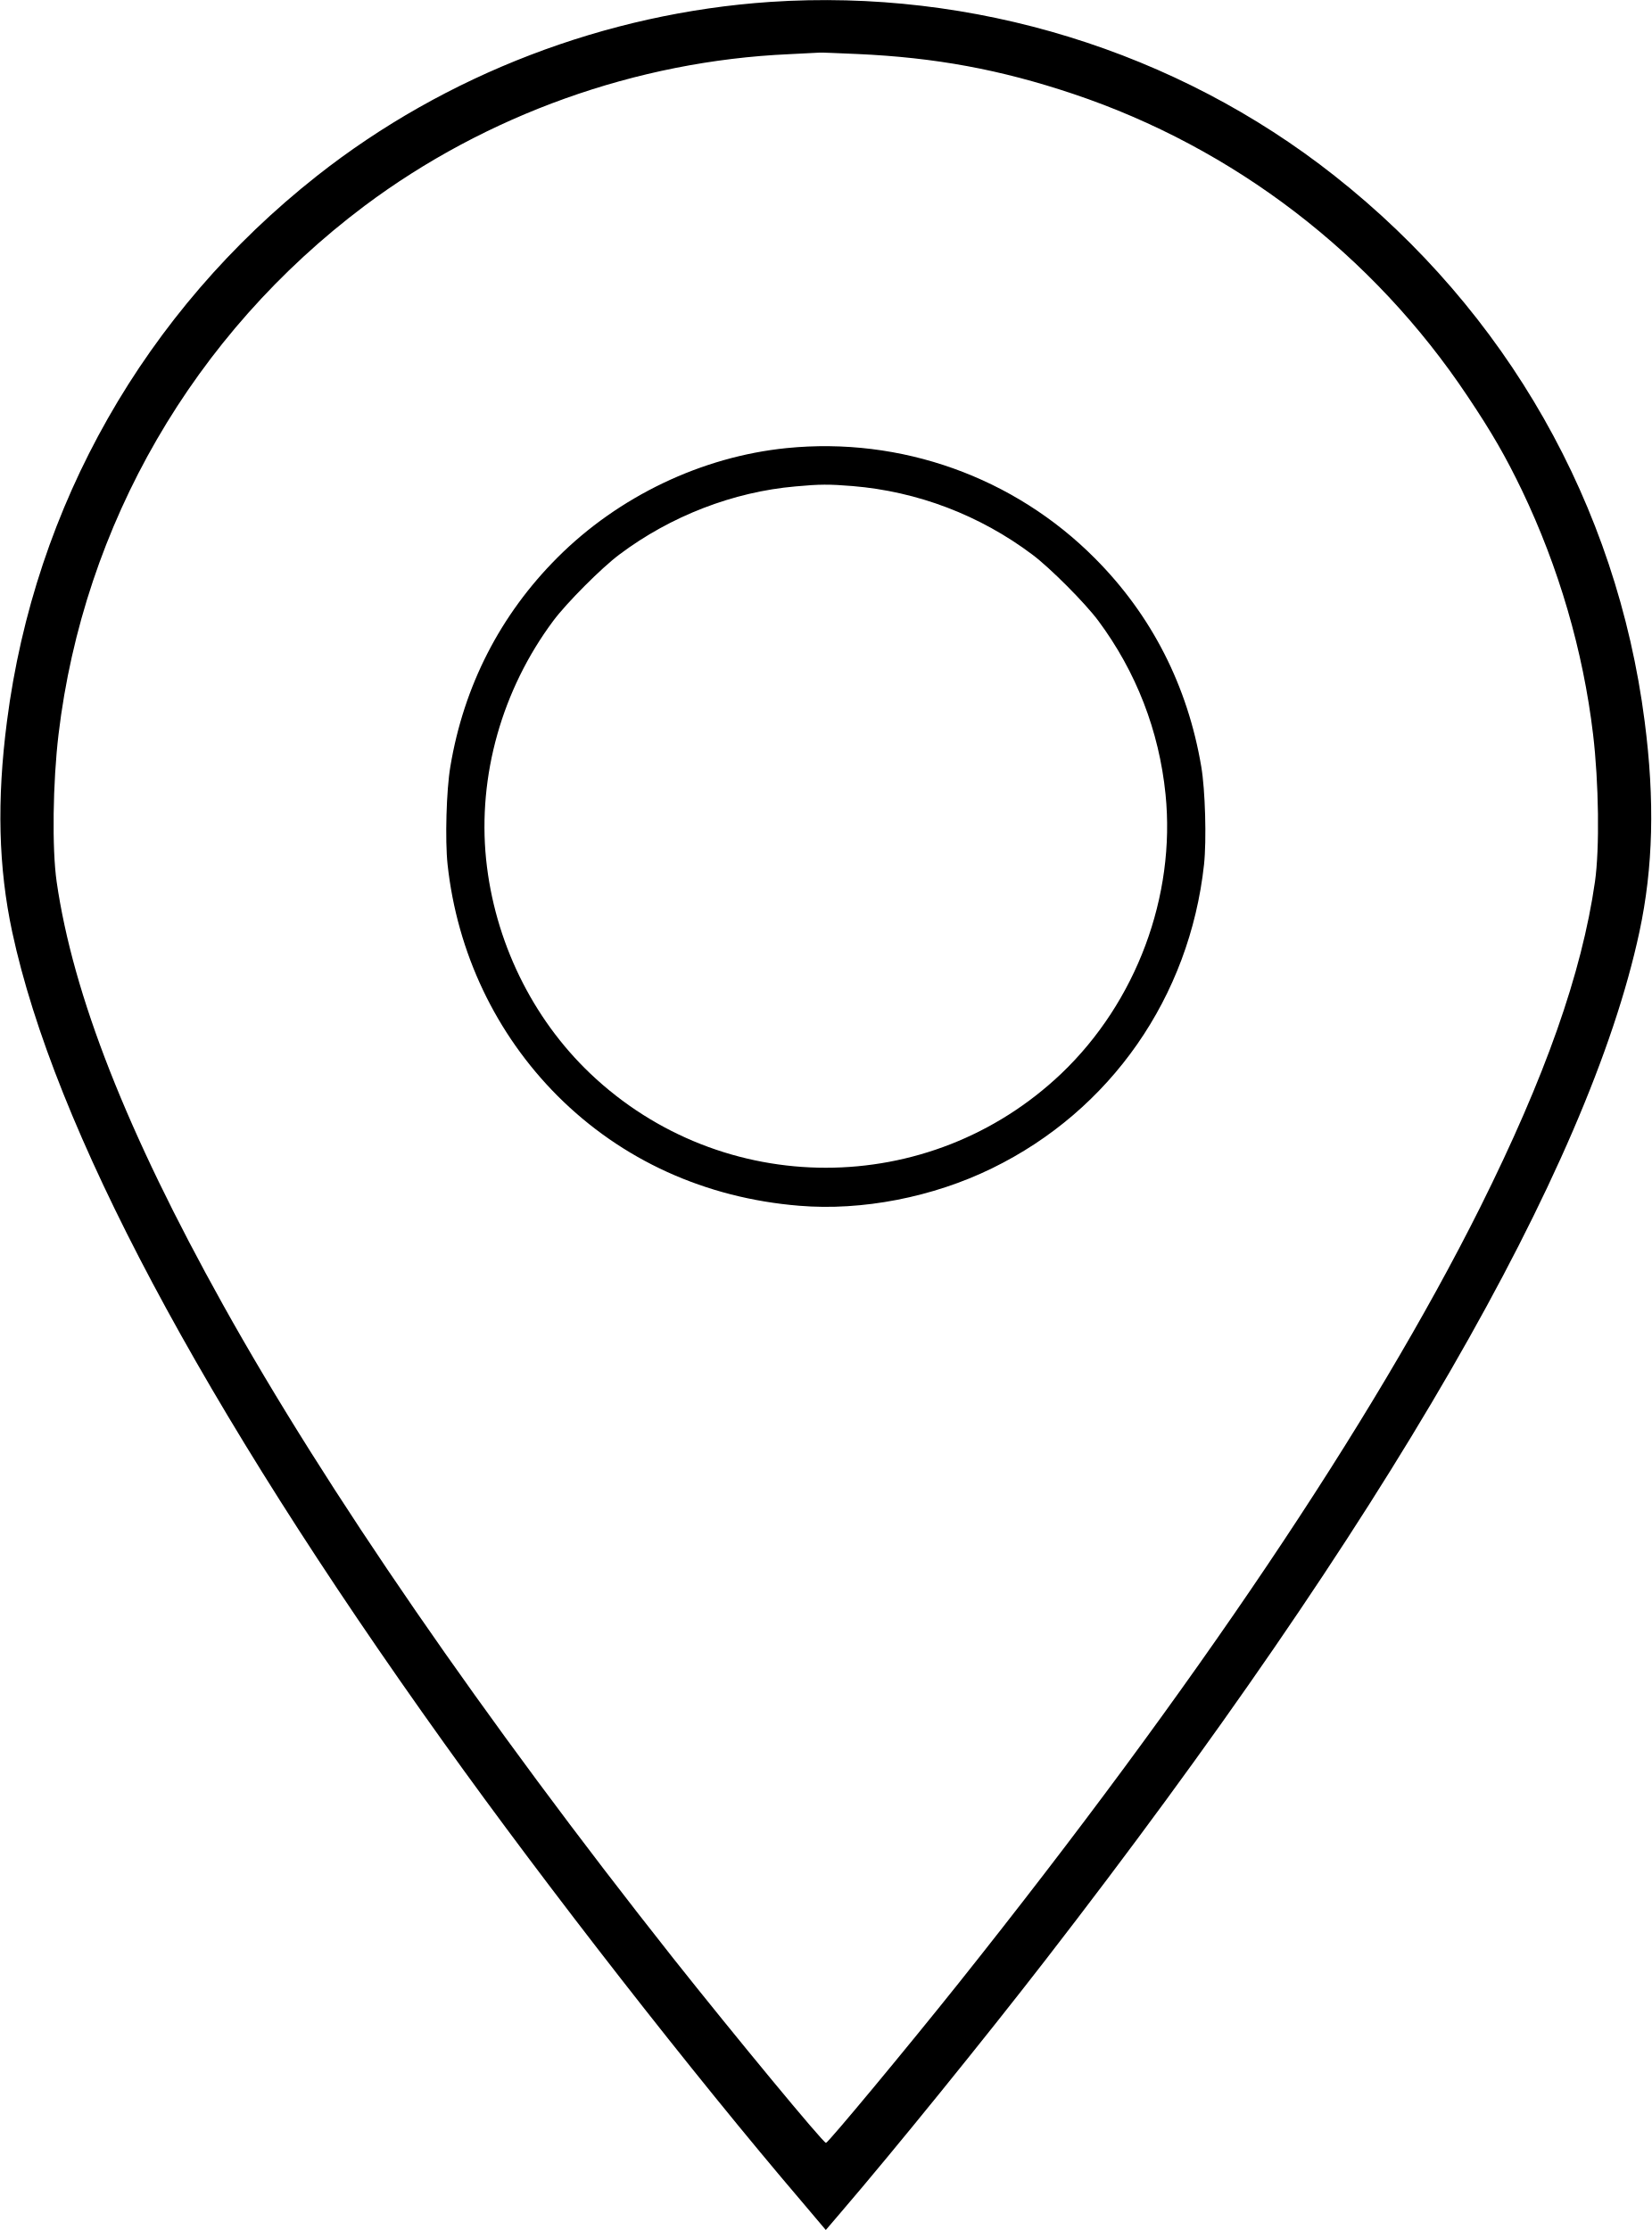
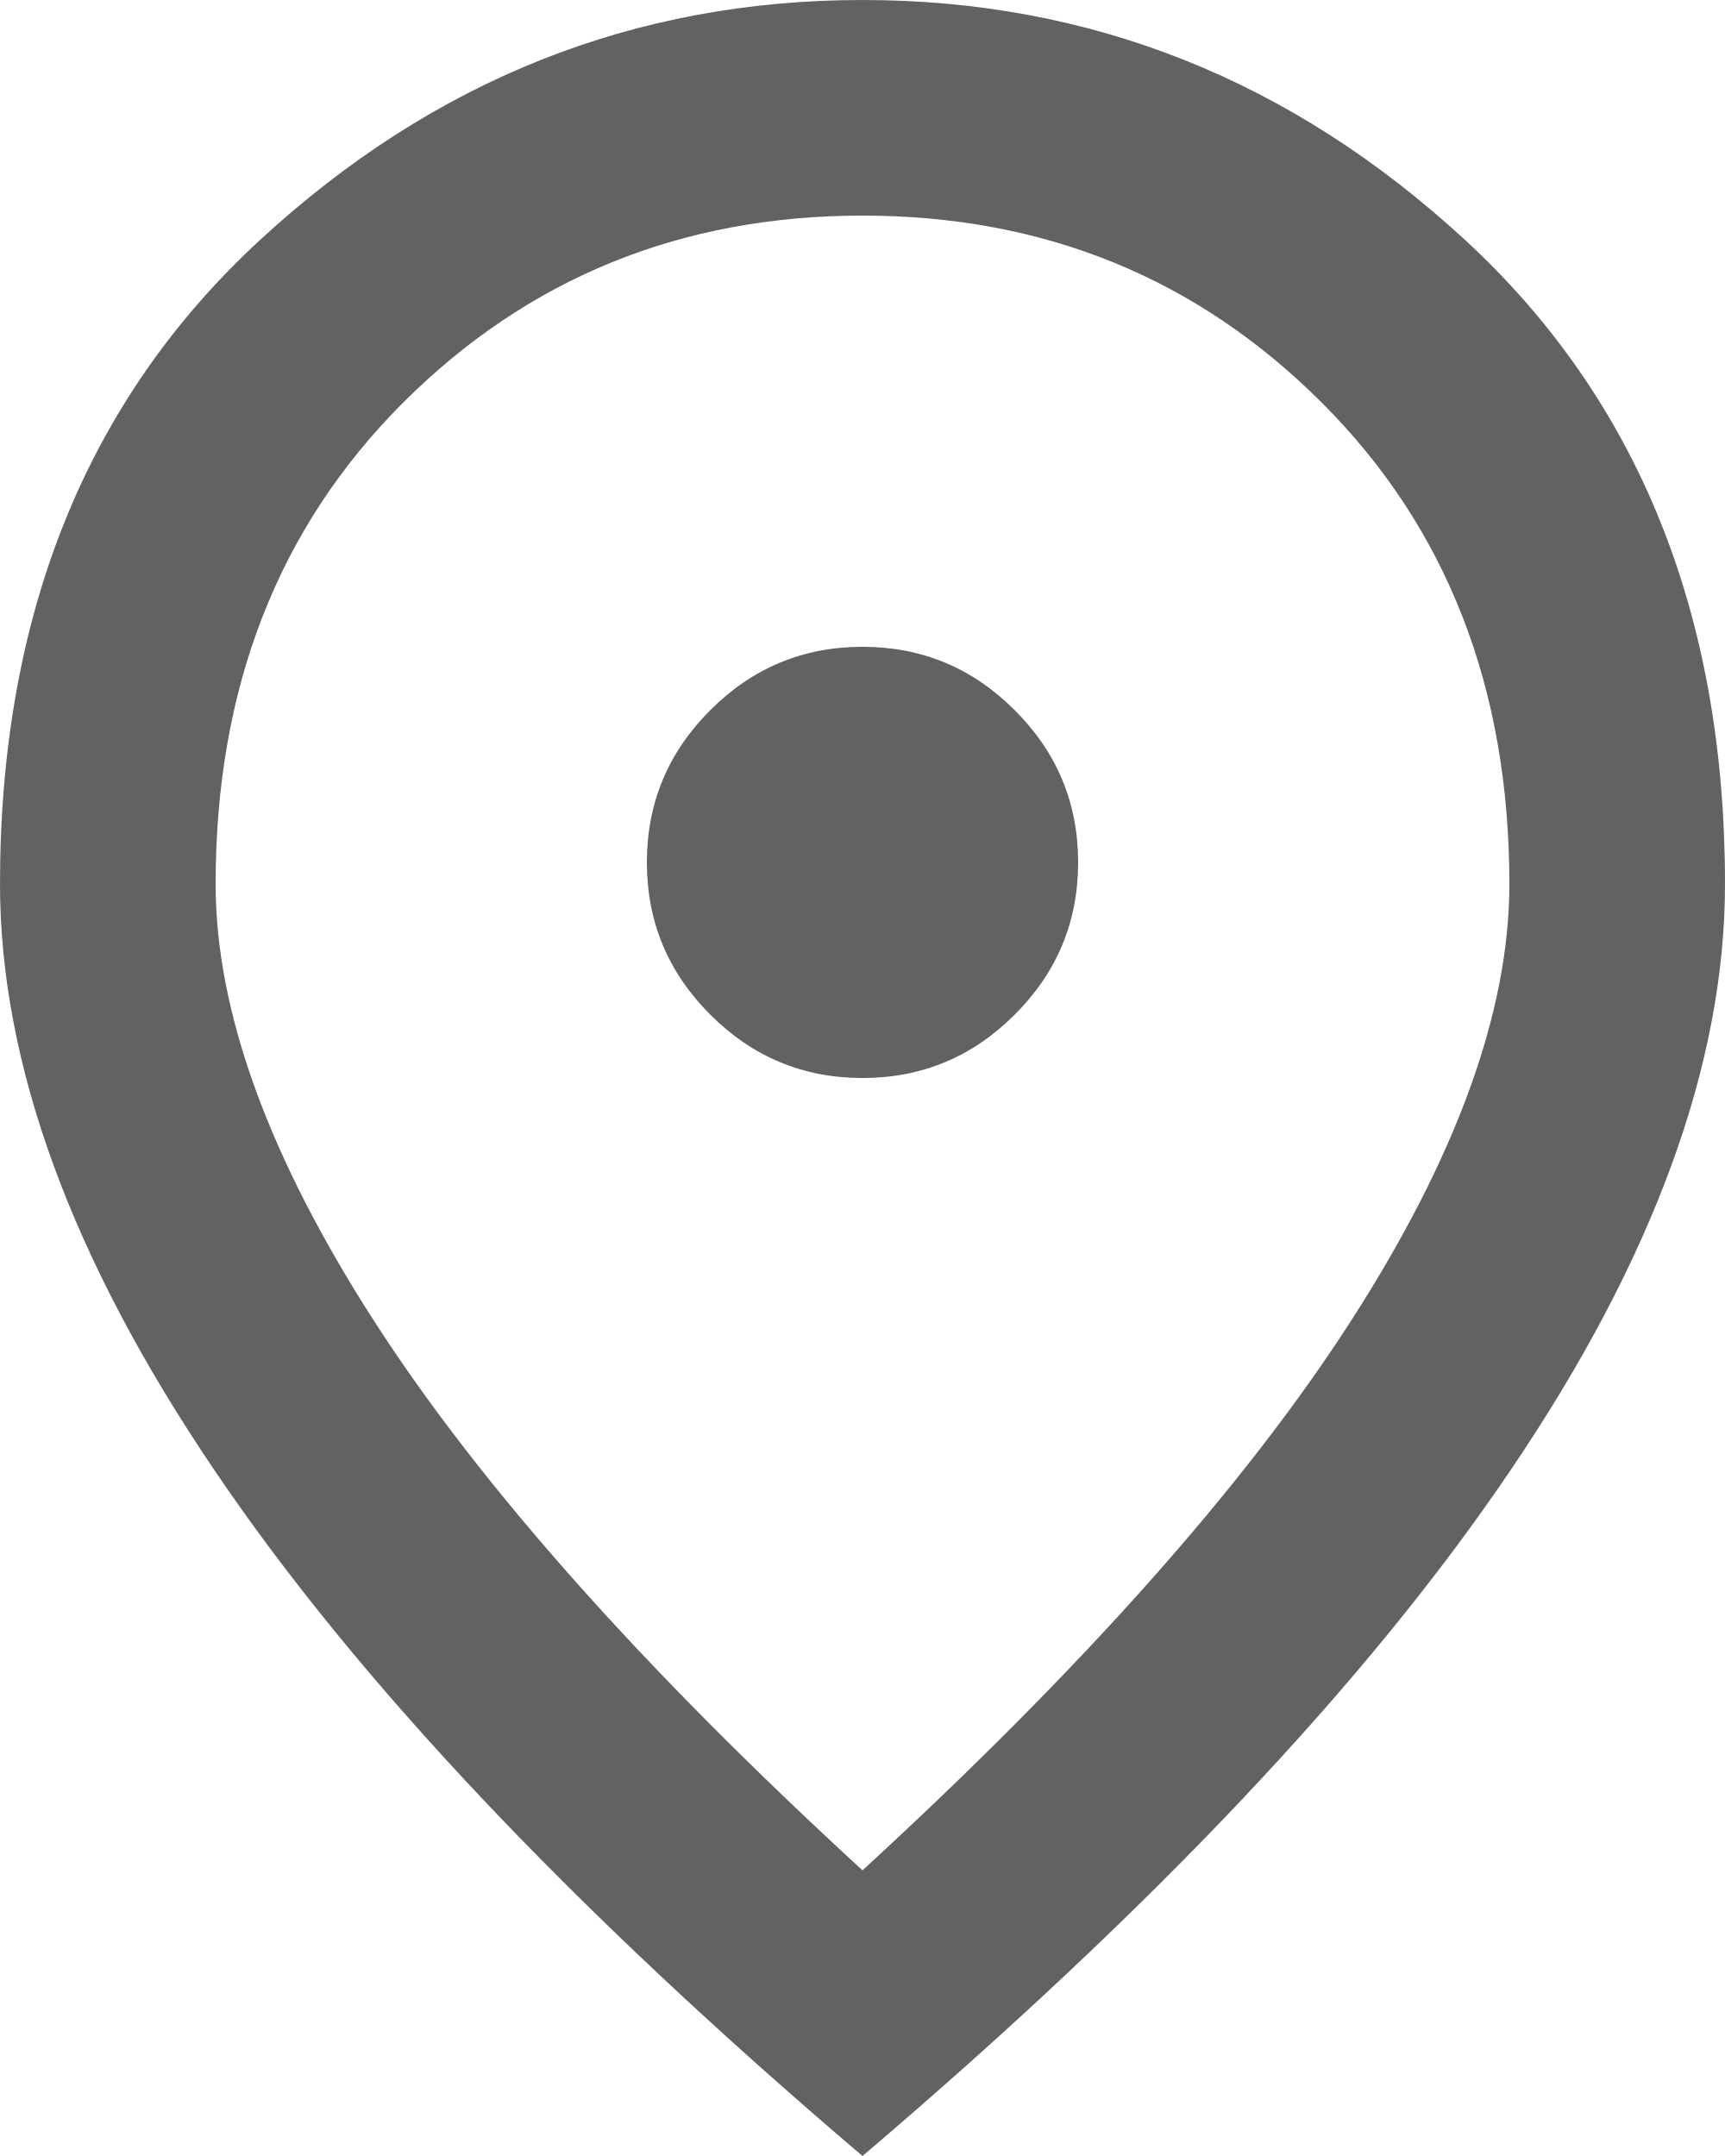
- <svg xmlns="http://www.w3.org/2000/svg" version="1.0" width="948pt" height="1280pt" viewBox="0 0 948 1280" preserveAspectRatio="xMidYMid meet">
-   <g transform="translate(0,1280) scale(0.1,-0.1)" fill="#000000" stroke="none">
-     <path d="M4420 12789 c-943 -64 -1863 -417 -2600 -998 -989 -780 -1620 -1890 -1780 -3131 -59 -455 -49 -840 30 -1209 241 -1122 1084 -2707 2479 -4656 588 -823 1434 -1907 2054 -2633 l137 -162 88 103 c303 353 824 996 1173 1447 1947 2515 3117 4541 3409 5901 79 369 89 754 30 1209 -160 1242 -791 2351 -1780 3131 -908 717 -2075 1076 -3240 998z m501 -299 c447 -20 821 -89 1239 -229 922 -309 1721 -921 2264 -1736 140 -209 218 -345 312 -540 211 -441 351 -920 408 -1400 33 -277 38 -655 11 -845 -76 -529 -286 -1122 -659 -1870 -616 -1232 -1641 -2757 -2995 -4455 -292 -366 -748 -915 -760 -915 -16 0 -529 621 -877 1060 -1085 1372 -1995 2693 -2584 3751 -552 991 -861 1777 -955 2429 -27 190 -22 568 11 845 144 1206 776 2297 1756 3033 697 522 1561 832 2437 871 91 5 171 9 176 9 6 1 103 -3 216 -8z" />
-     <path d="M4515 10228 c-487 -49 -964 -277 -1315 -628 -328 -328 -538 -737 -615 -1200 -23 -134 -31 -422 -16 -562 55 -507 277 -973 631 -1328 369 -369 849 -587 1388 -631 360 -30 767 49 1106 215 681 332 1134 983 1217 1744 15 140 7 429 -16 562 -78 463 -285 869 -610 1195 -464 467 -1114 699 -1770 633z m379 -218 c373 -31 730 -167 1031 -393 102 -76 303 -278 379 -380 217 -292 349 -631 386 -996 59 -585 -168 -1193 -598 -1603 -758 -721 -1946 -721 -2704 0 -335 319 -550 762 -598 1231 -48 478 91 972 386 1368 76 102 277 304 379 380 294 221 654 360 1011 391 140 13 193 13 328 2z" />
-   </g>
+ <svg xmlns="http://www.w3.org/2000/svg" width="16" height="20" viewBox="0 0 16 20" fill="none">
+   <path d="M8 10C8.55 10 9.021 9.804 9.412 9.412C9.804 9.021 10 8.55 10 8C10 7.45 9.804 6.979 9.412 6.588C9.021 6.196 8.55 6 8 6C7.45 6 6.979 6.196 6.588 6.588C6.196 6.979 6 7.45 6 8C6 8.55 6.196 9.021 6.588 9.412C6.979 9.804 7.45 10 8 10ZM8 17.35C10.033 15.483 11.542 13.787 12.525 12.262C13.508 10.738 14 9.383 14 8.2C14 6.383 13.421 4.896 12.262 3.737C11.104 2.579 9.683 2 8 2C6.317 2 4.896 2.579 3.737 3.737C2.579 4.896 2 6.383 2 8.2C2 9.383 2.492 10.738 3.475 12.262C4.458 13.787 5.967 15.483 8 17.35ZM8 20C5.317 17.717 3.312 15.596 1.988 13.637C0.662 11.679 0 9.867 0 8.2C0 5.7 0.804 3.708 2.413 2.225C4.021 0.742 5.883 0 8 0C10.117 0 11.979 0.742 13.588 2.225C15.196 3.708 16 5.7 16 8.2C16 9.867 15.338 11.679 14.012 13.637C12.688 15.596 10.683 17.717 8 20Z" fill="#626262" />
</svg>
